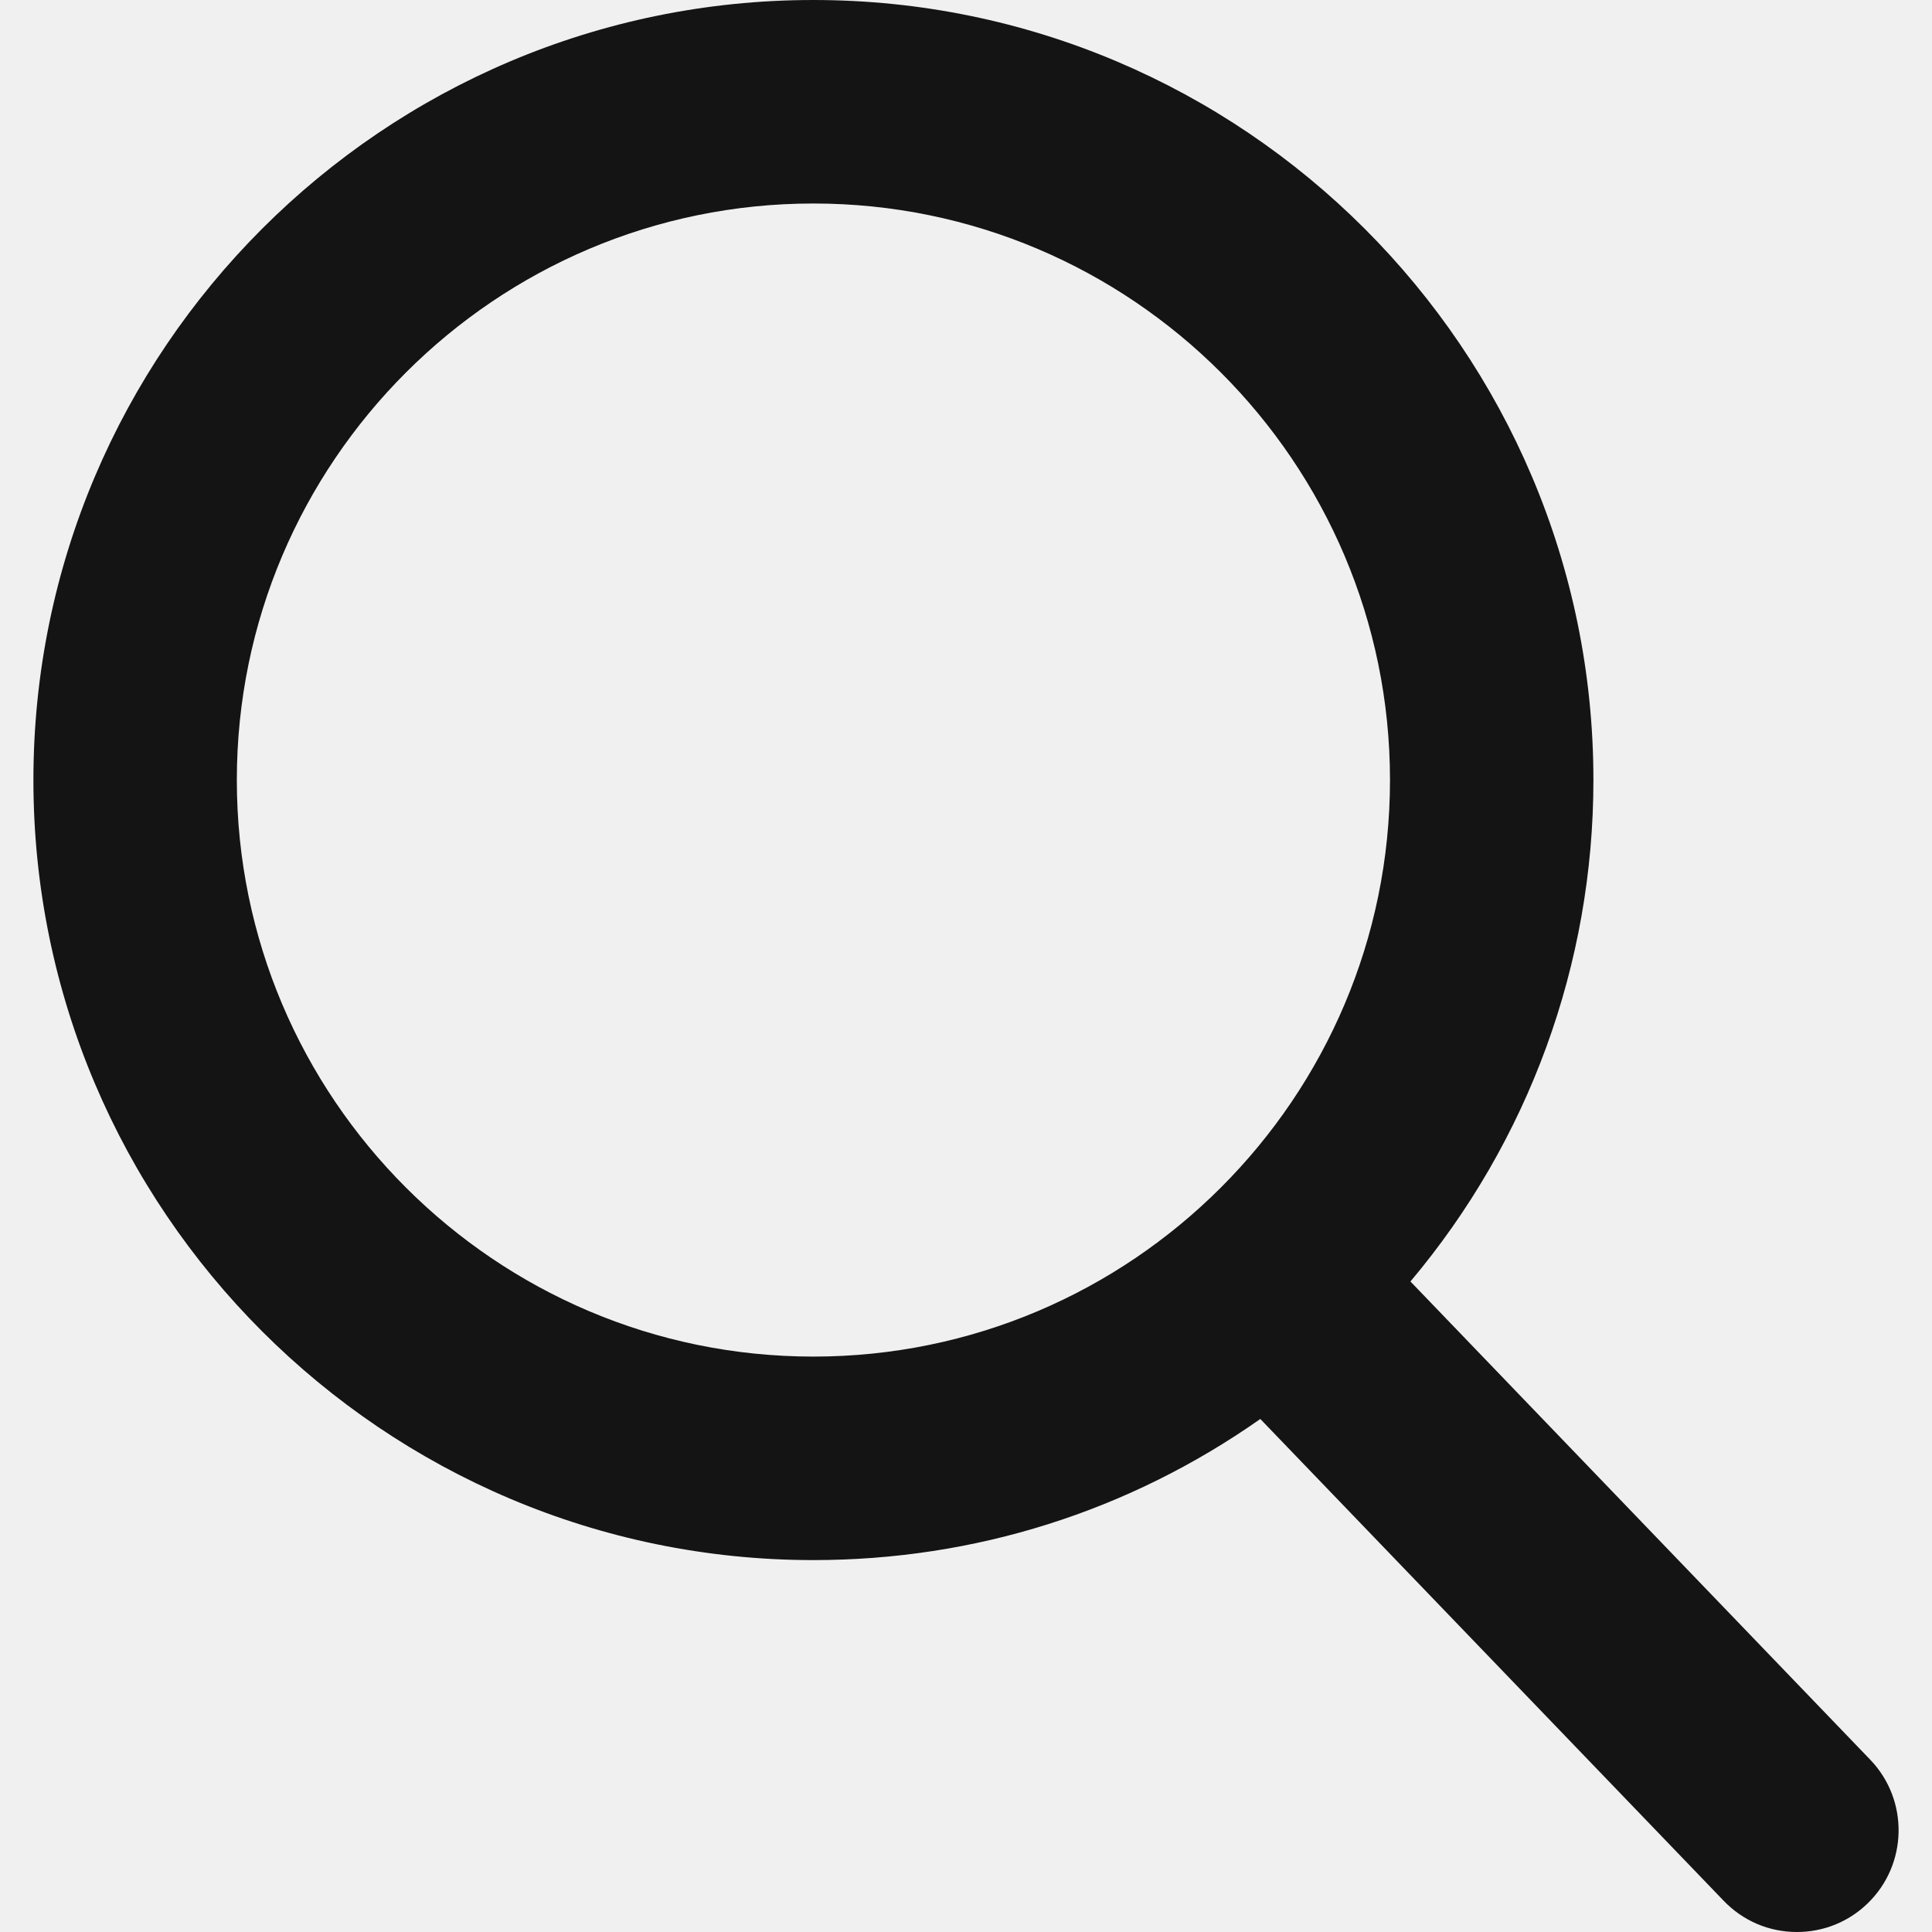
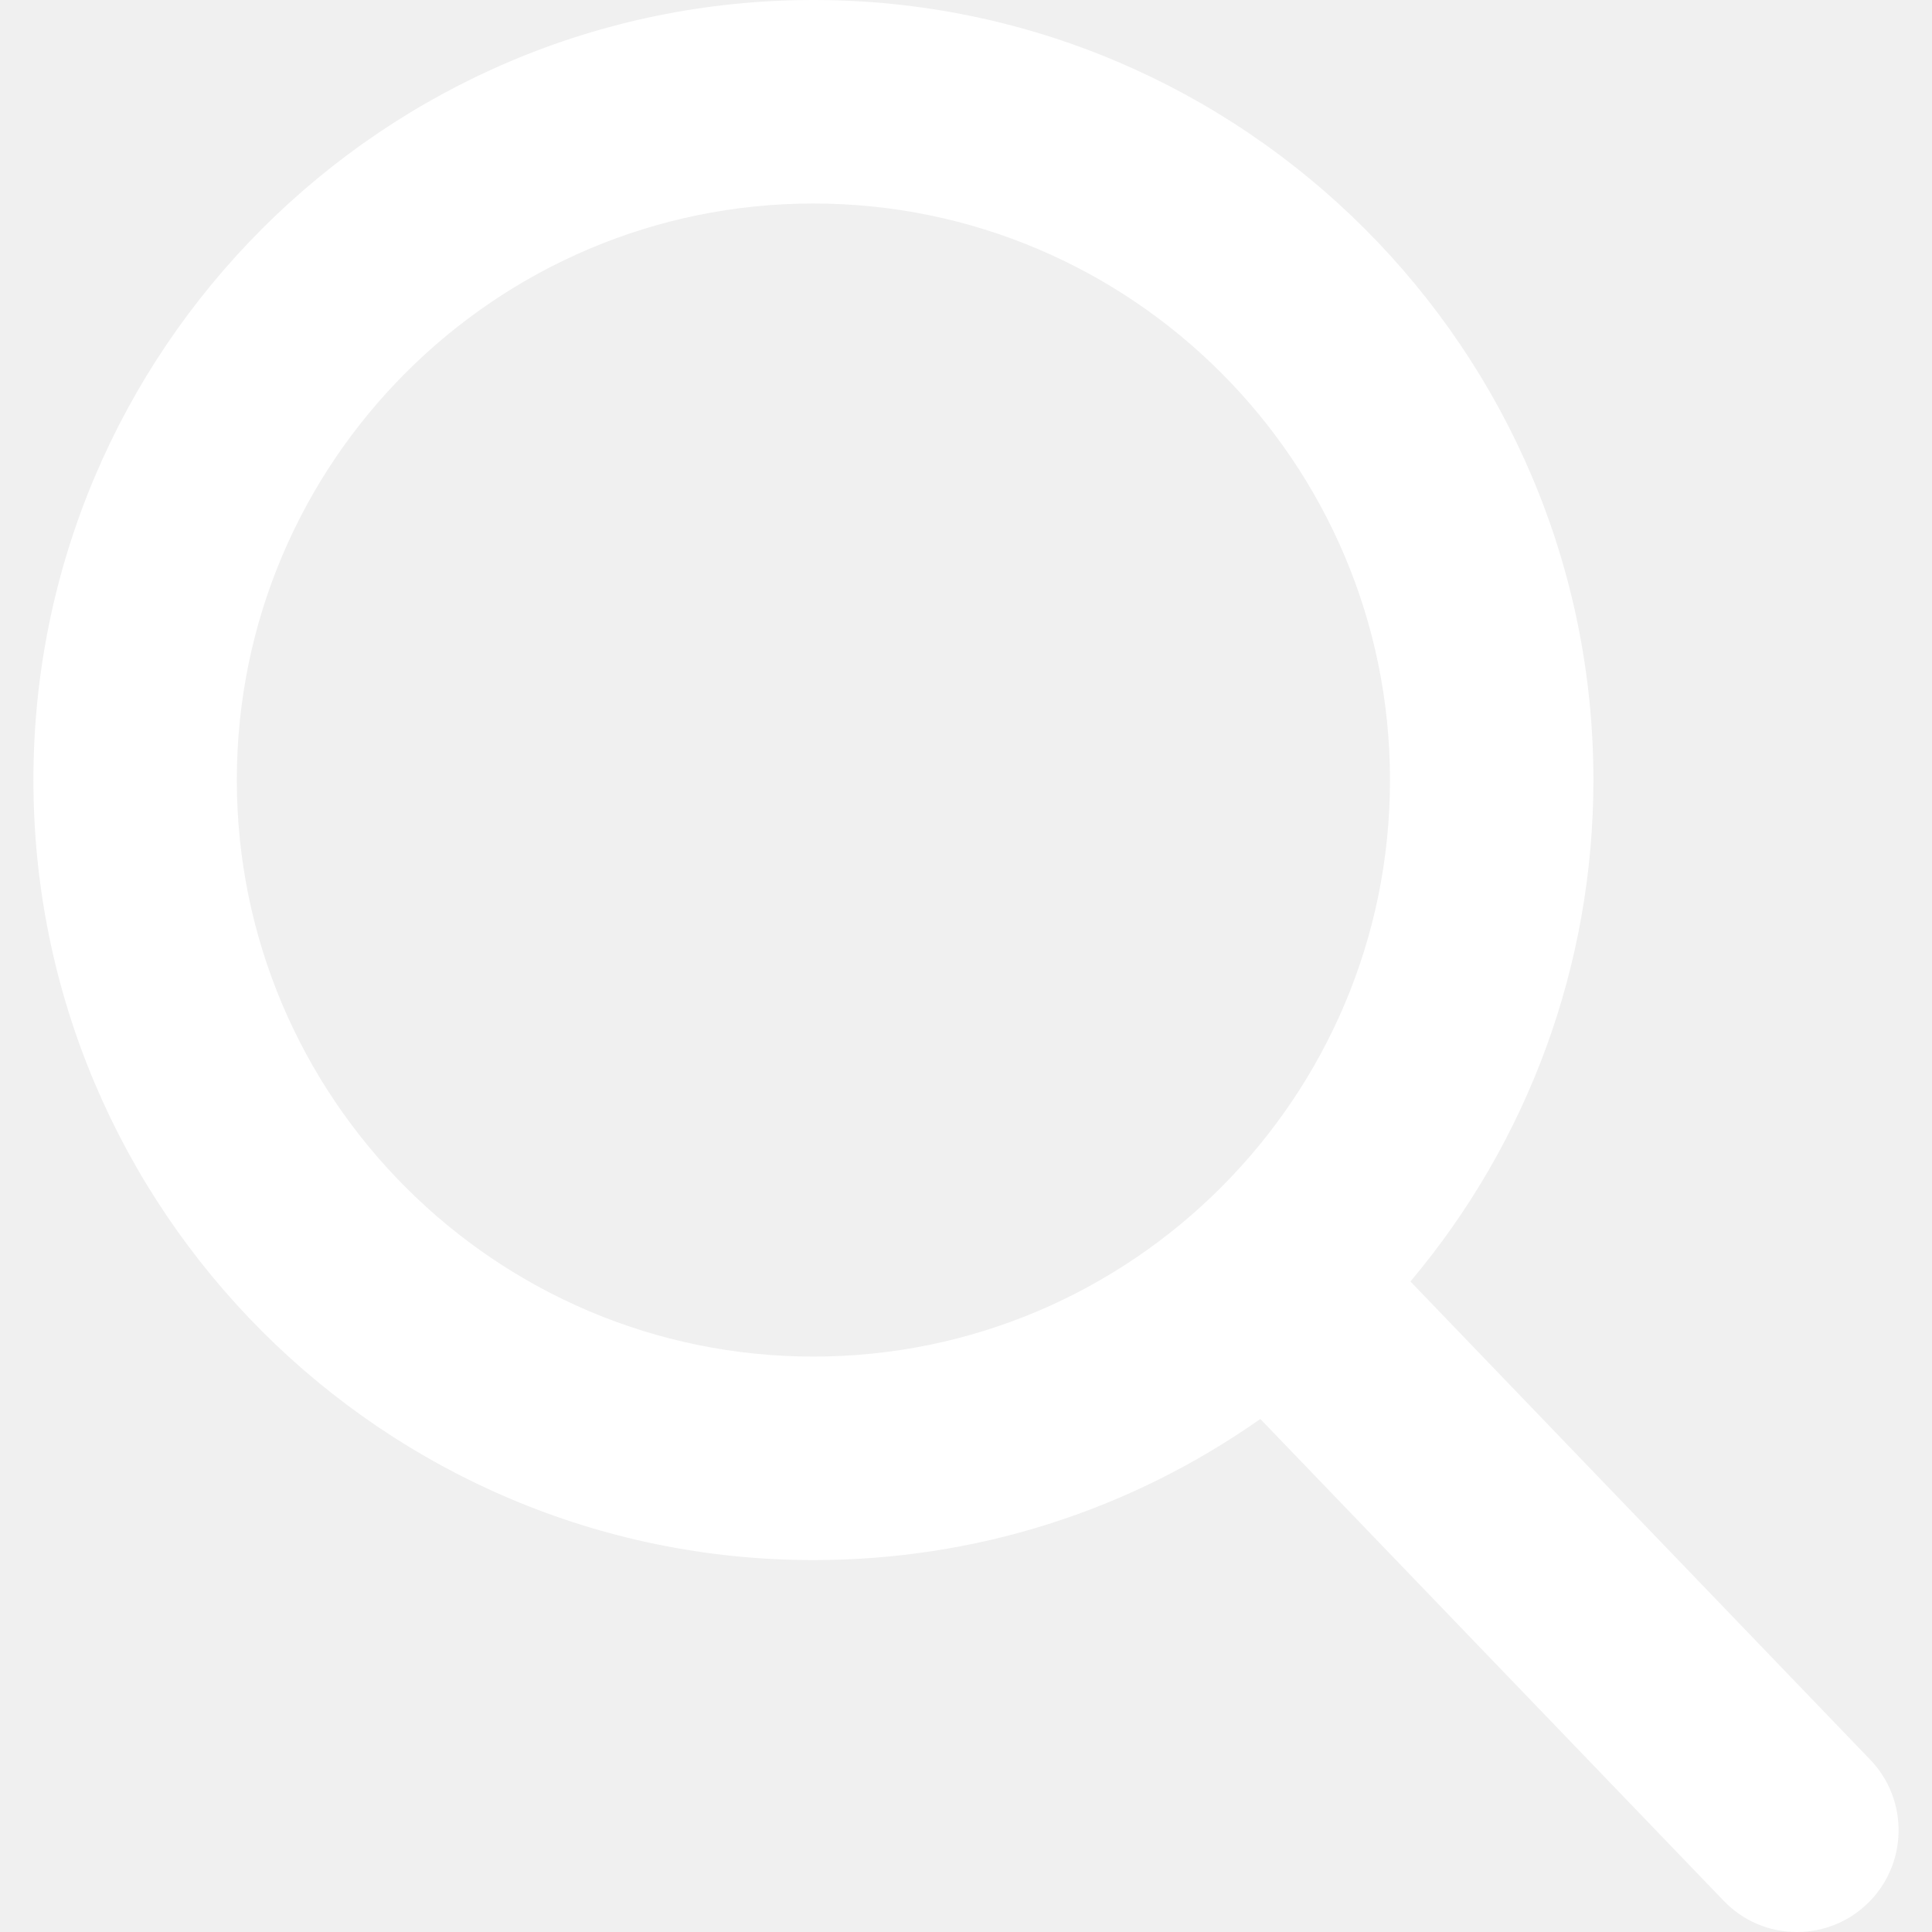
<svg xmlns="http://www.w3.org/2000/svg" width="24" height="24" viewBox="0 0 24 24" fill="none">
-   <path d="M23.233 21.86L17.521 15.919C18.99 14.174 19.794 11.977 19.794 9.69C19.794 4.347 15.447 0 10.104 0C4.762 0 0.415 4.347 0.415 9.69C0.415 15.033 4.762 19.38 10.104 19.38C12.11 19.38 14.022 18.775 15.656 17.627L21.412 23.612C21.652 23.862 21.976 24 22.322 24C22.651 24 22.962 23.875 23.198 23.647C23.7 23.164 23.716 22.363 23.233 21.86ZM10.104 2.528C14.054 2.528 17.267 5.741 17.267 9.69C17.267 13.639 14.054 16.852 10.104 16.852C6.155 16.852 2.942 13.639 2.942 9.69C2.942 5.741 6.155 2.528 10.104 2.528Z" fill="#141414" />
+   <path d="M23.233 21.86L17.521 15.919C18.99 14.174 19.794 11.977 19.794 9.69C19.794 4.347 15.447 0 10.104 0C4.762 0 0.415 4.347 0.415 9.69C0.415 15.033 4.762 19.38 10.104 19.38C12.11 19.38 14.022 18.775 15.656 17.627L21.412 23.612C21.652 23.862 21.976 24 22.322 24C22.651 24 22.962 23.875 23.198 23.647C23.7 23.164 23.716 22.363 23.233 21.86ZM10.104 2.528C14.054 2.528 17.267 5.741 17.267 9.69C17.267 13.639 14.054 16.852 10.104 16.852C6.155 16.852 2.942 13.639 2.942 9.69C2.942 5.741 6.155 2.528 10.104 2.528Z" fill="#ffffff" />
</svg>
